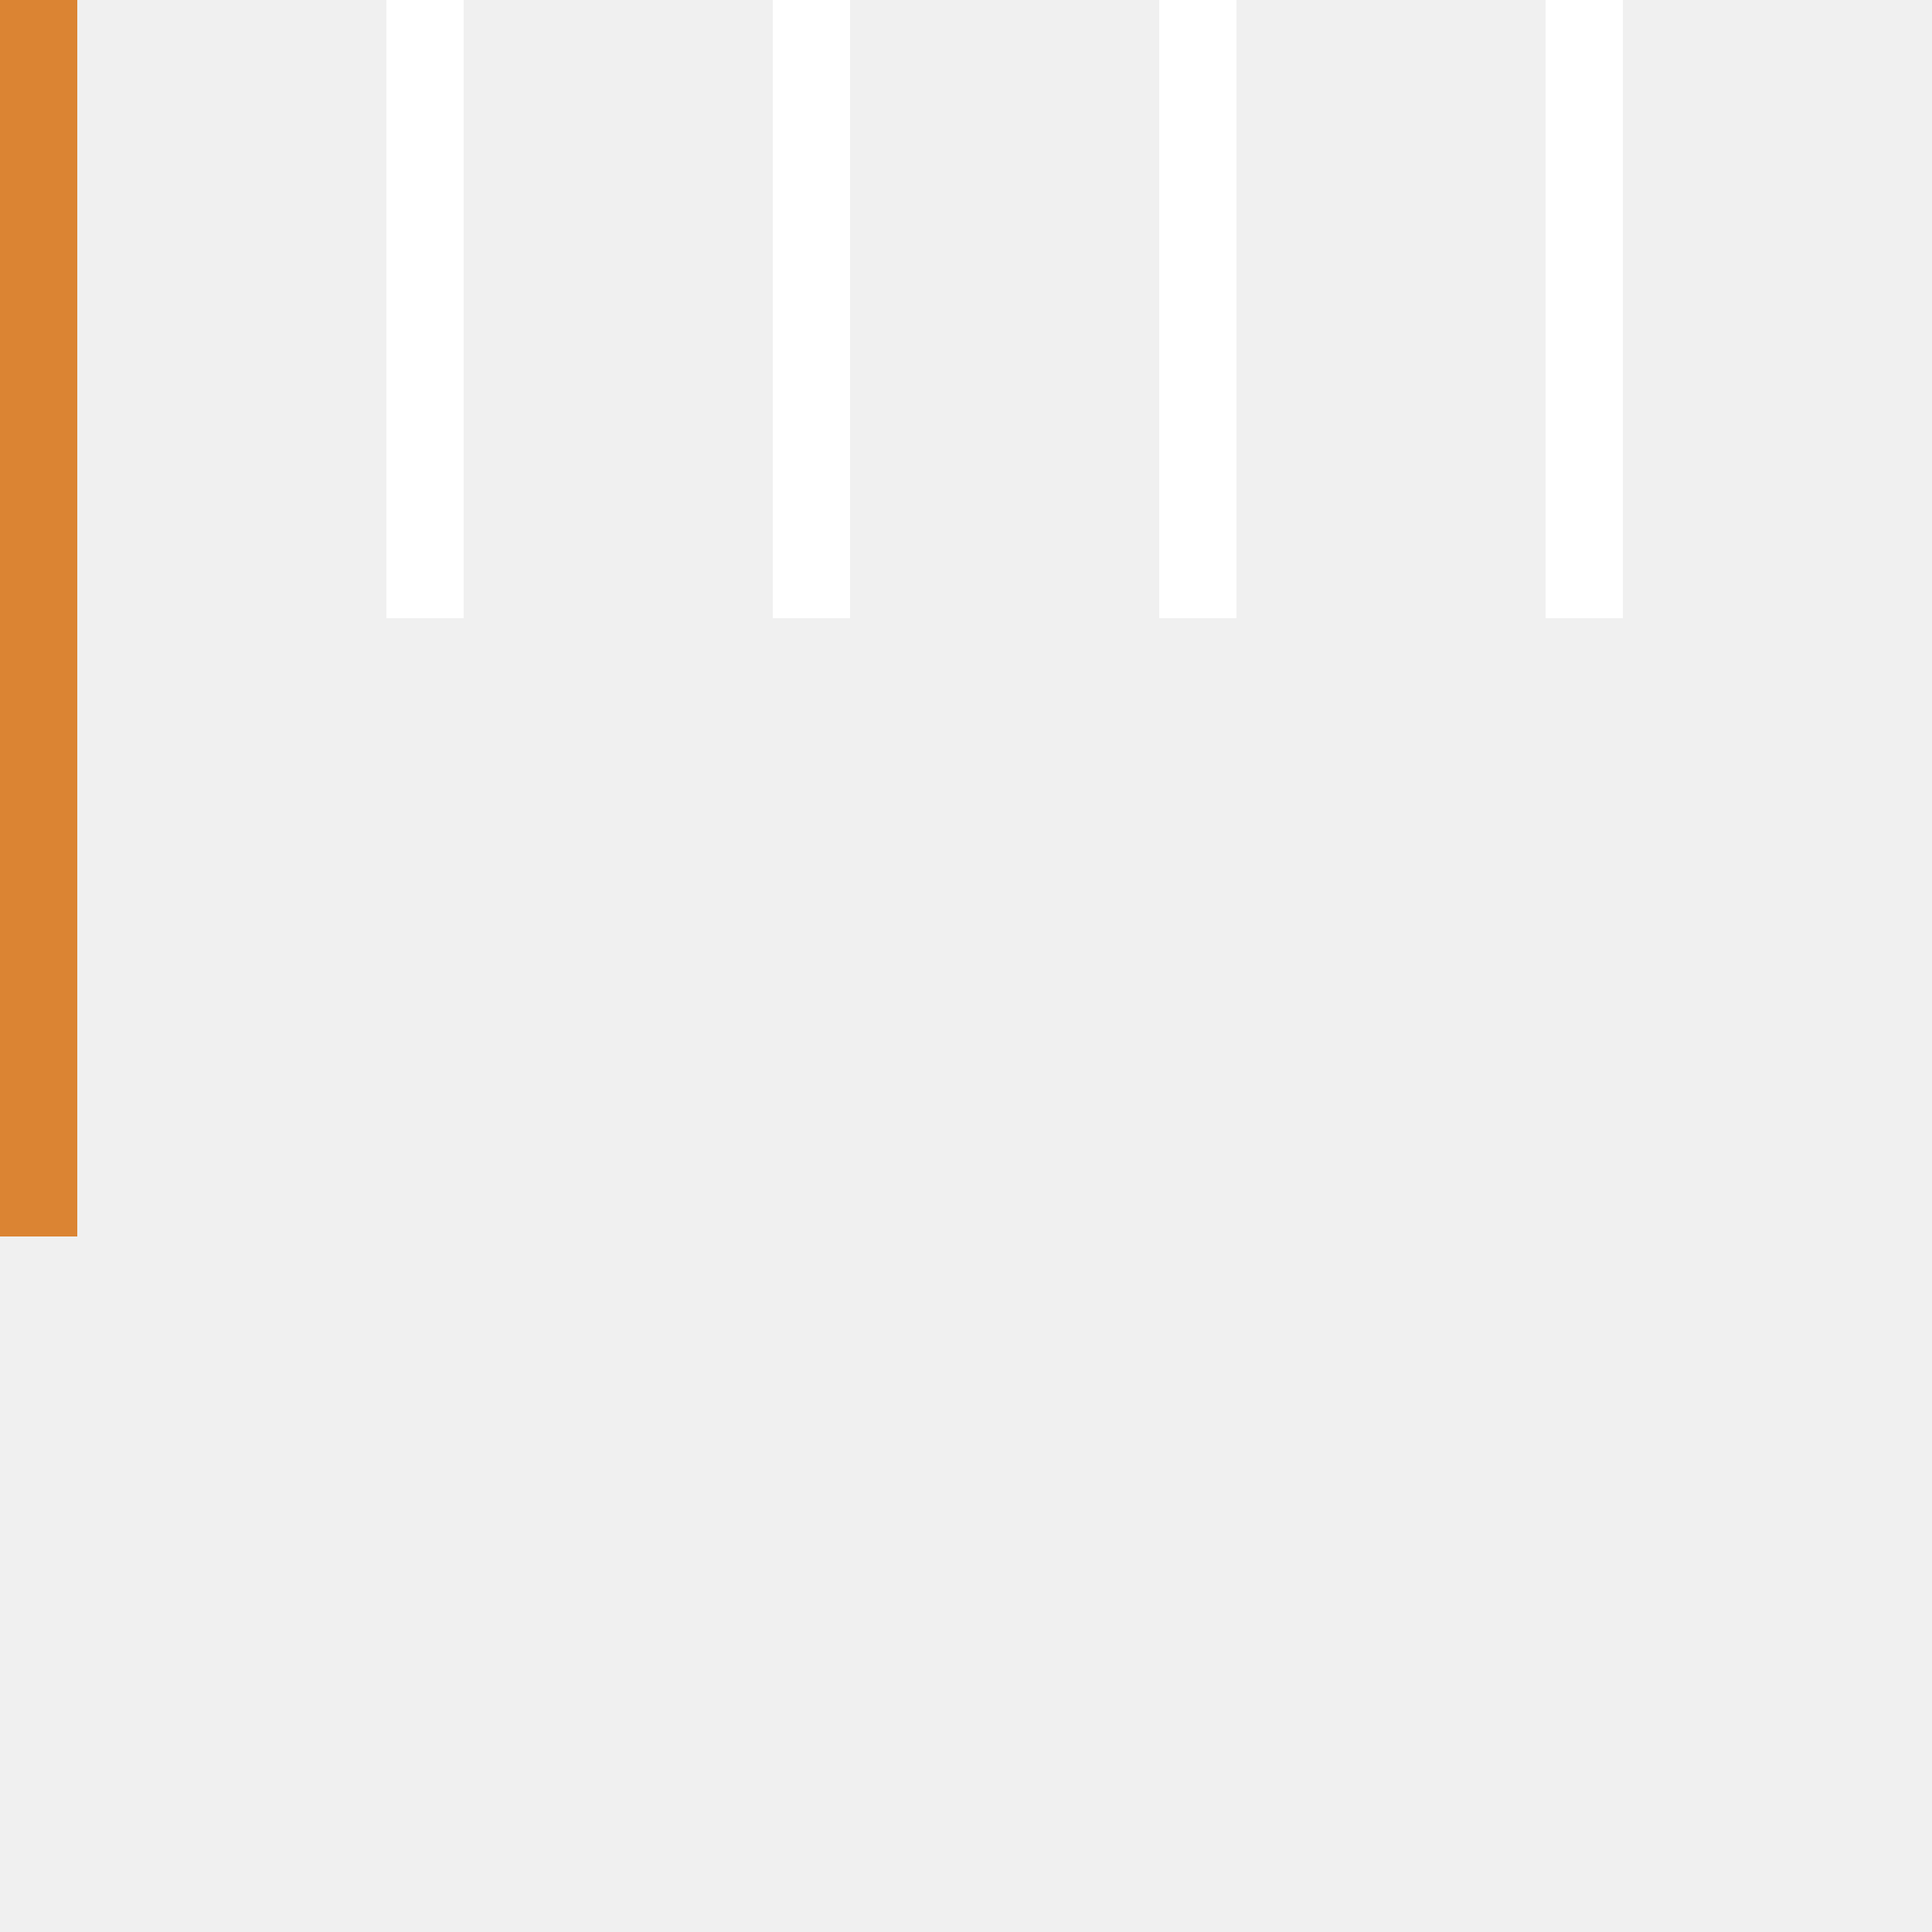
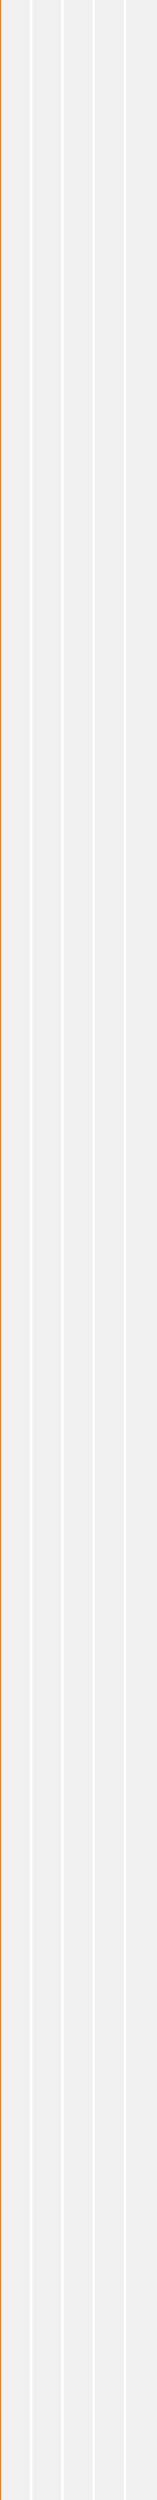
- <svg xmlns="http://www.w3.org/2000/svg" viewBox="0 0 100 100" width="100%" height="100%">
+ <svg xmlns="http://www.w3.org/2000/svg" viewBox="0 0 64 1024" style="overflow: show" width="100%" height="100%">
  <defs />
-   <rect width="4" height="64" style="fill: #db8433;" />
-   <rect width="4" height="32" style="fill: #fff;" x="20" />
-   <rect width="4" height="32" style="fill: #fff;" x="40" />
-   <rect width="4" height="32" style="fill: #fff;" x="60" />
-   <rect width="4" height="32" style="fill: #fff;" x="80" />
+   <line style="vector-effect: non-scaling-stroke" stroke-width="1" y1="0" y2="1024" stroke="#db8433" x1="0" x2="0" />
+   <line style="vector-effect: non-scaling-stroke" stroke-width="1" y1="0" y2="1024" stroke="#fff" x1="12.8" x2="12.8" />
+   <line style="vector-effect: non-scaling-stroke" stroke-width="1" y1="0" y2="1024" stroke="#fff" x1="25.6" x2="25.6" />
+   <line style="vector-effect: non-scaling-stroke" stroke-width="1" y1="0" y2="1024" stroke="#fff" x1="38.4" x2="38.4" />
+   <line style="vector-effect: non-scaling-stroke" stroke-width="1" y1="0" y2="1024" stroke="#fff" x1="51.2" x2="51.2" />
</svg>
